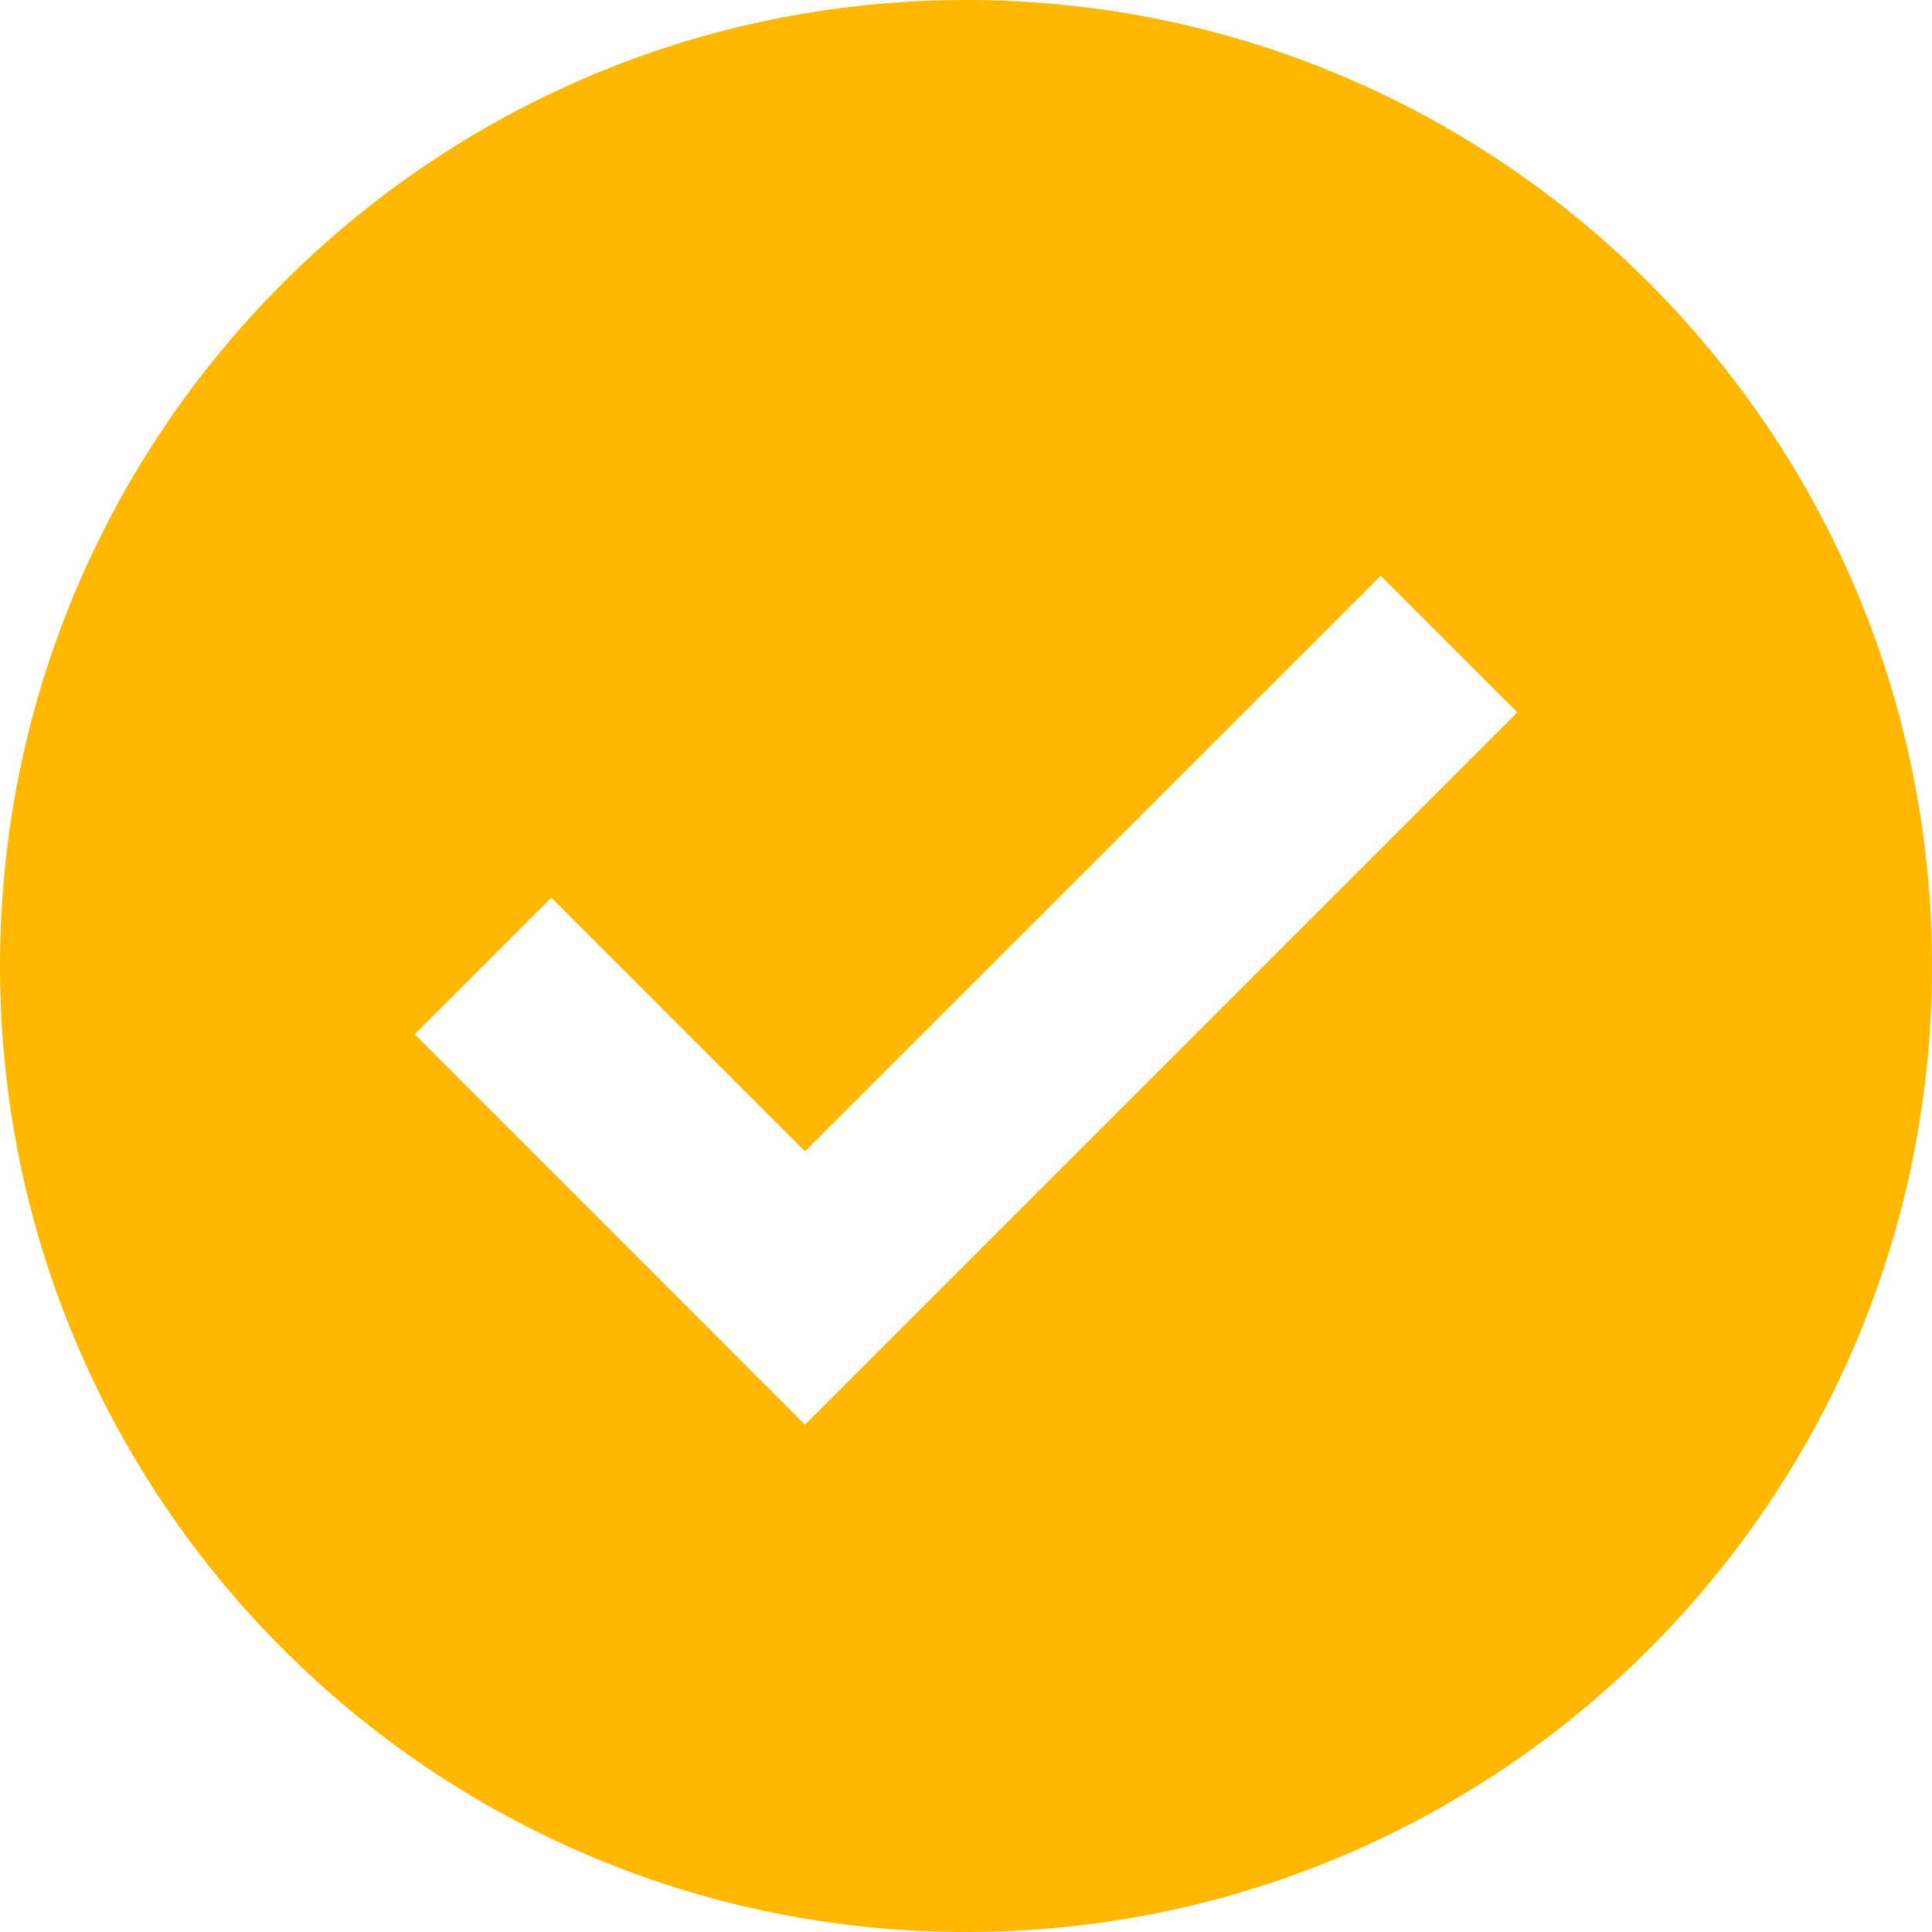
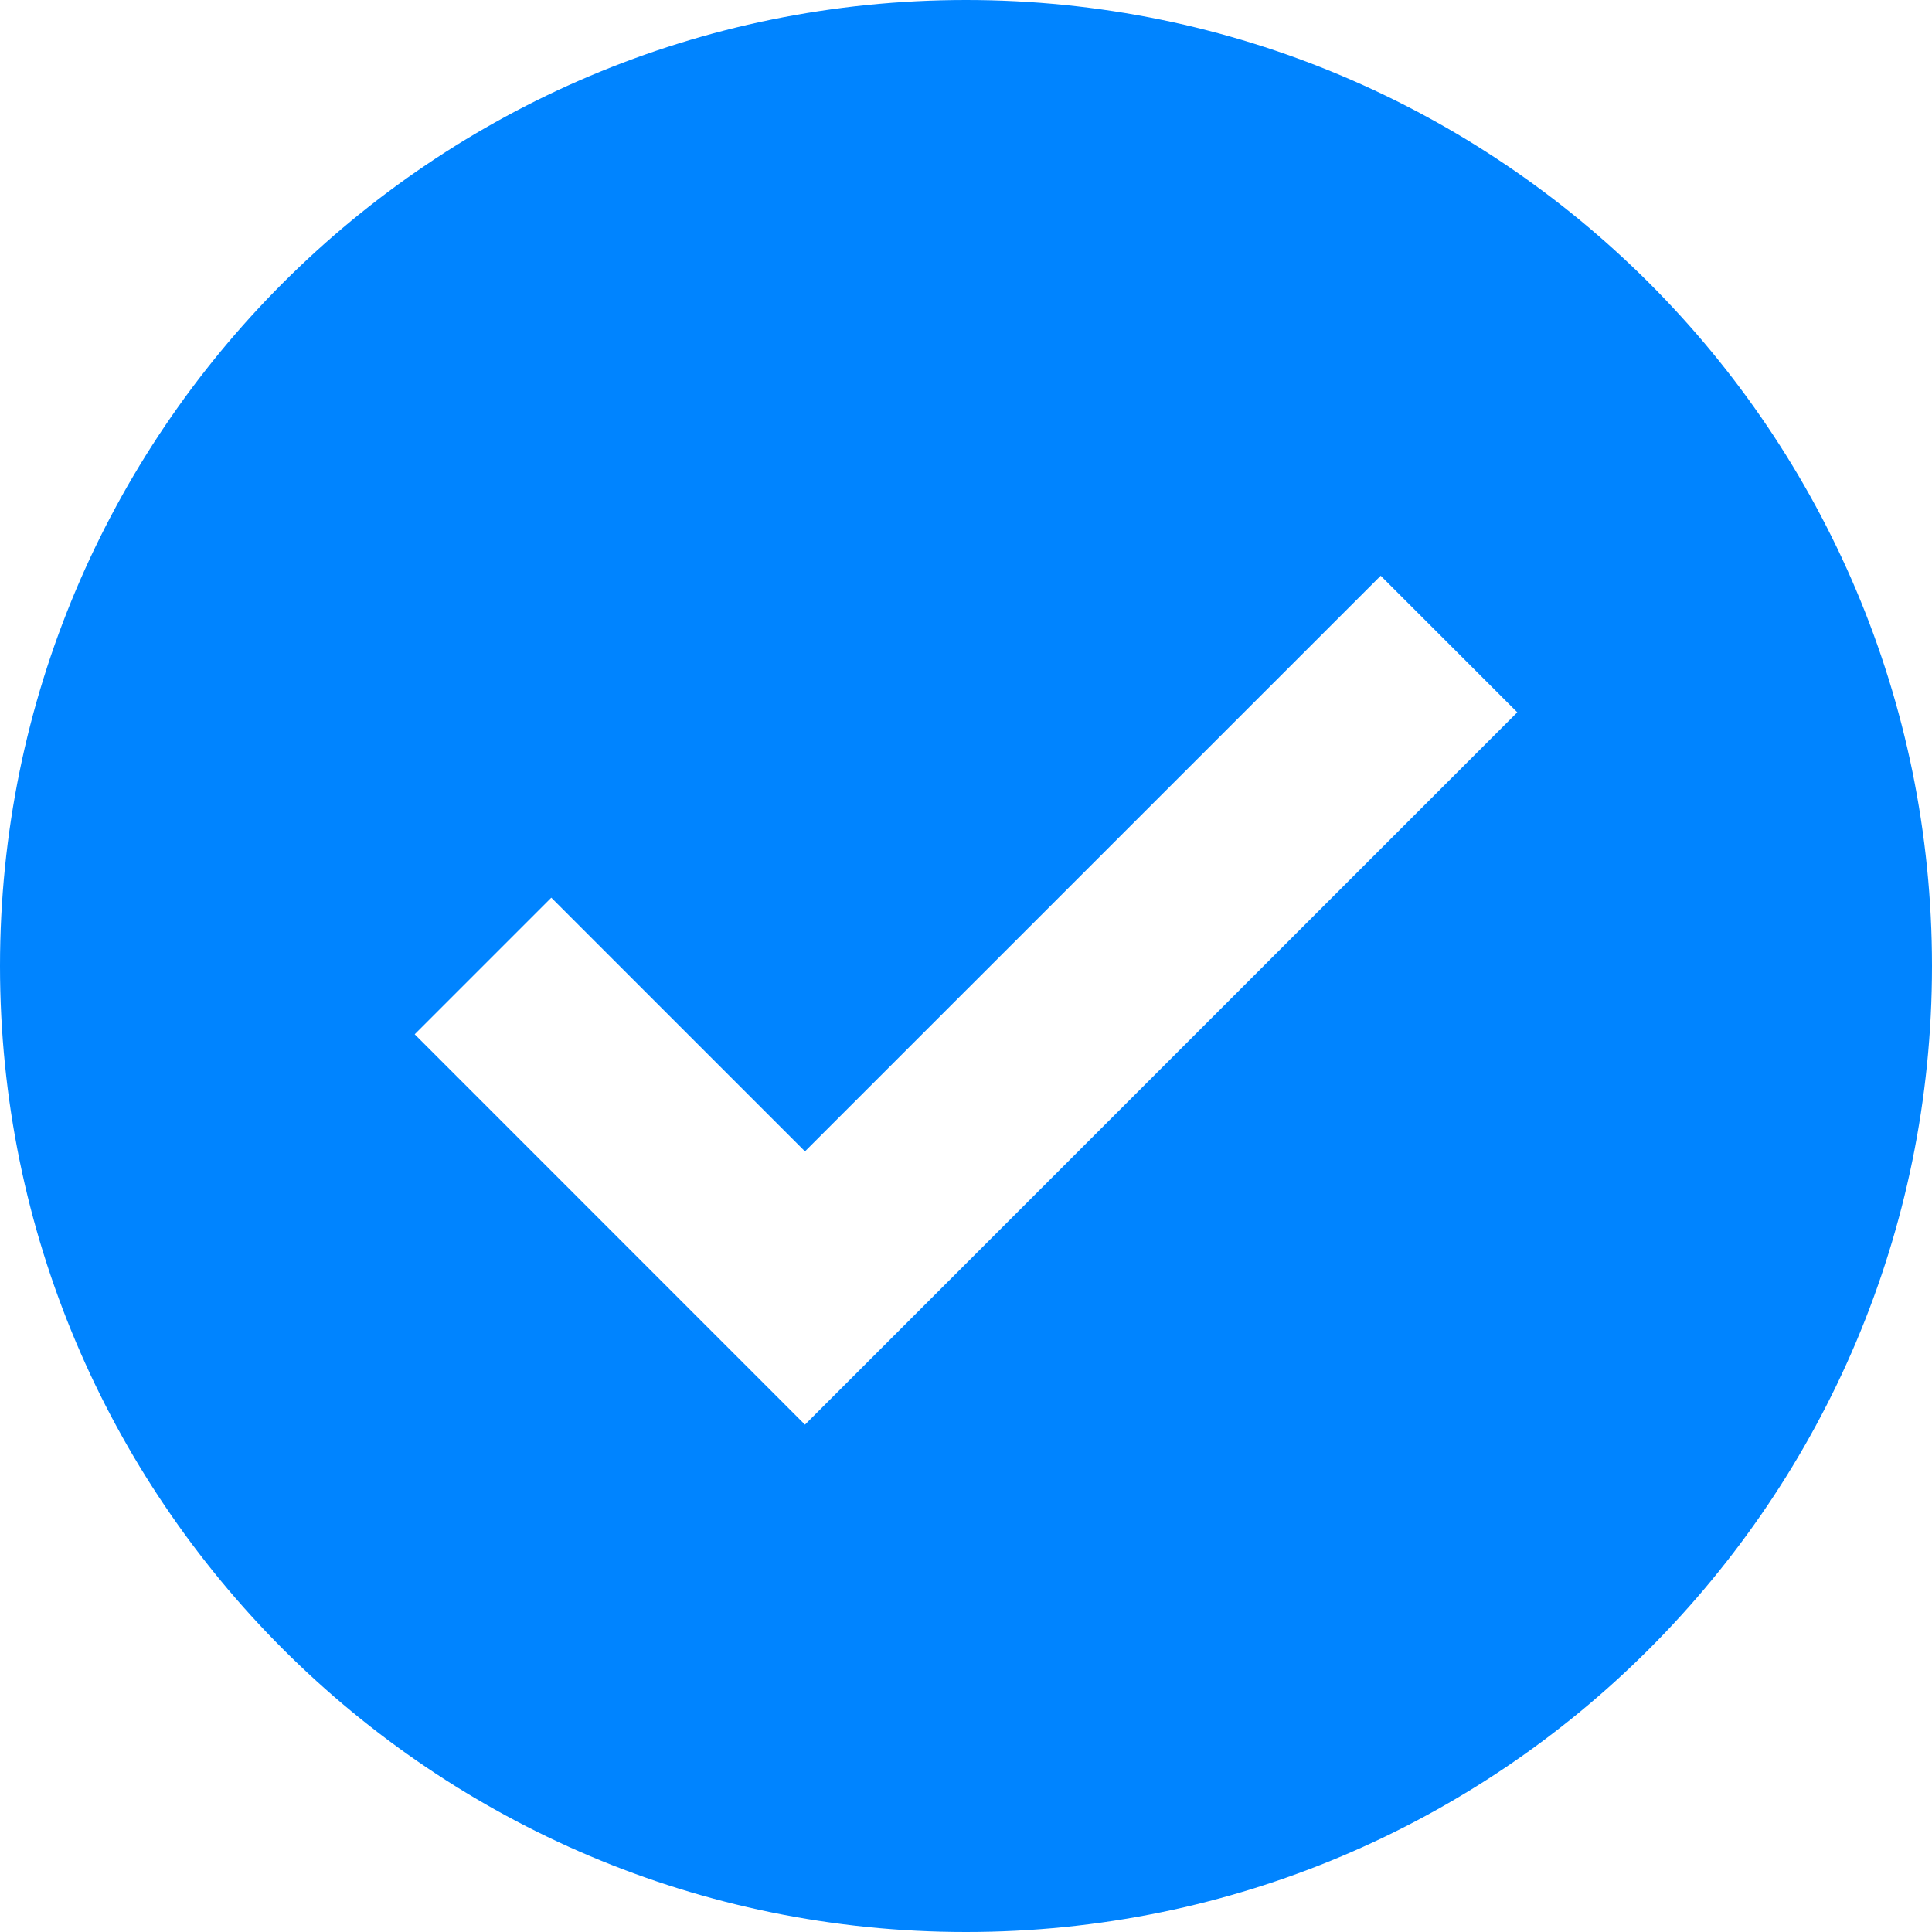
<svg xmlns="http://www.w3.org/2000/svg" width="20" height="20" viewBox="0 0 20 20" fill="none">
-   <path d="M10 0C15.523 0 20 4.477 20 10C20 15.523 15.523 20 10 20C4.477 20 0 15.523 0 10C0 4.477 4.477 0 10 0ZM8.333 11.919L5.707 9.293L4.293 10.707L8.333 14.748L15.707 7.374L14.293 5.96L8.333 11.919Z" fill="#FFB700" />
+   <path d="M10 0C15.523 0 20 4.477 20 10C20 15.523 15.523 20 10 20C4.477 20 0 15.523 0 10C0 4.477 4.477 0 10 0ZM8.333 11.919L5.707 9.293L4.293 10.707L8.333 14.748L15.707 7.374L14.293 5.96L8.333 11.919Z" fill="#0084FF" />
</svg>
